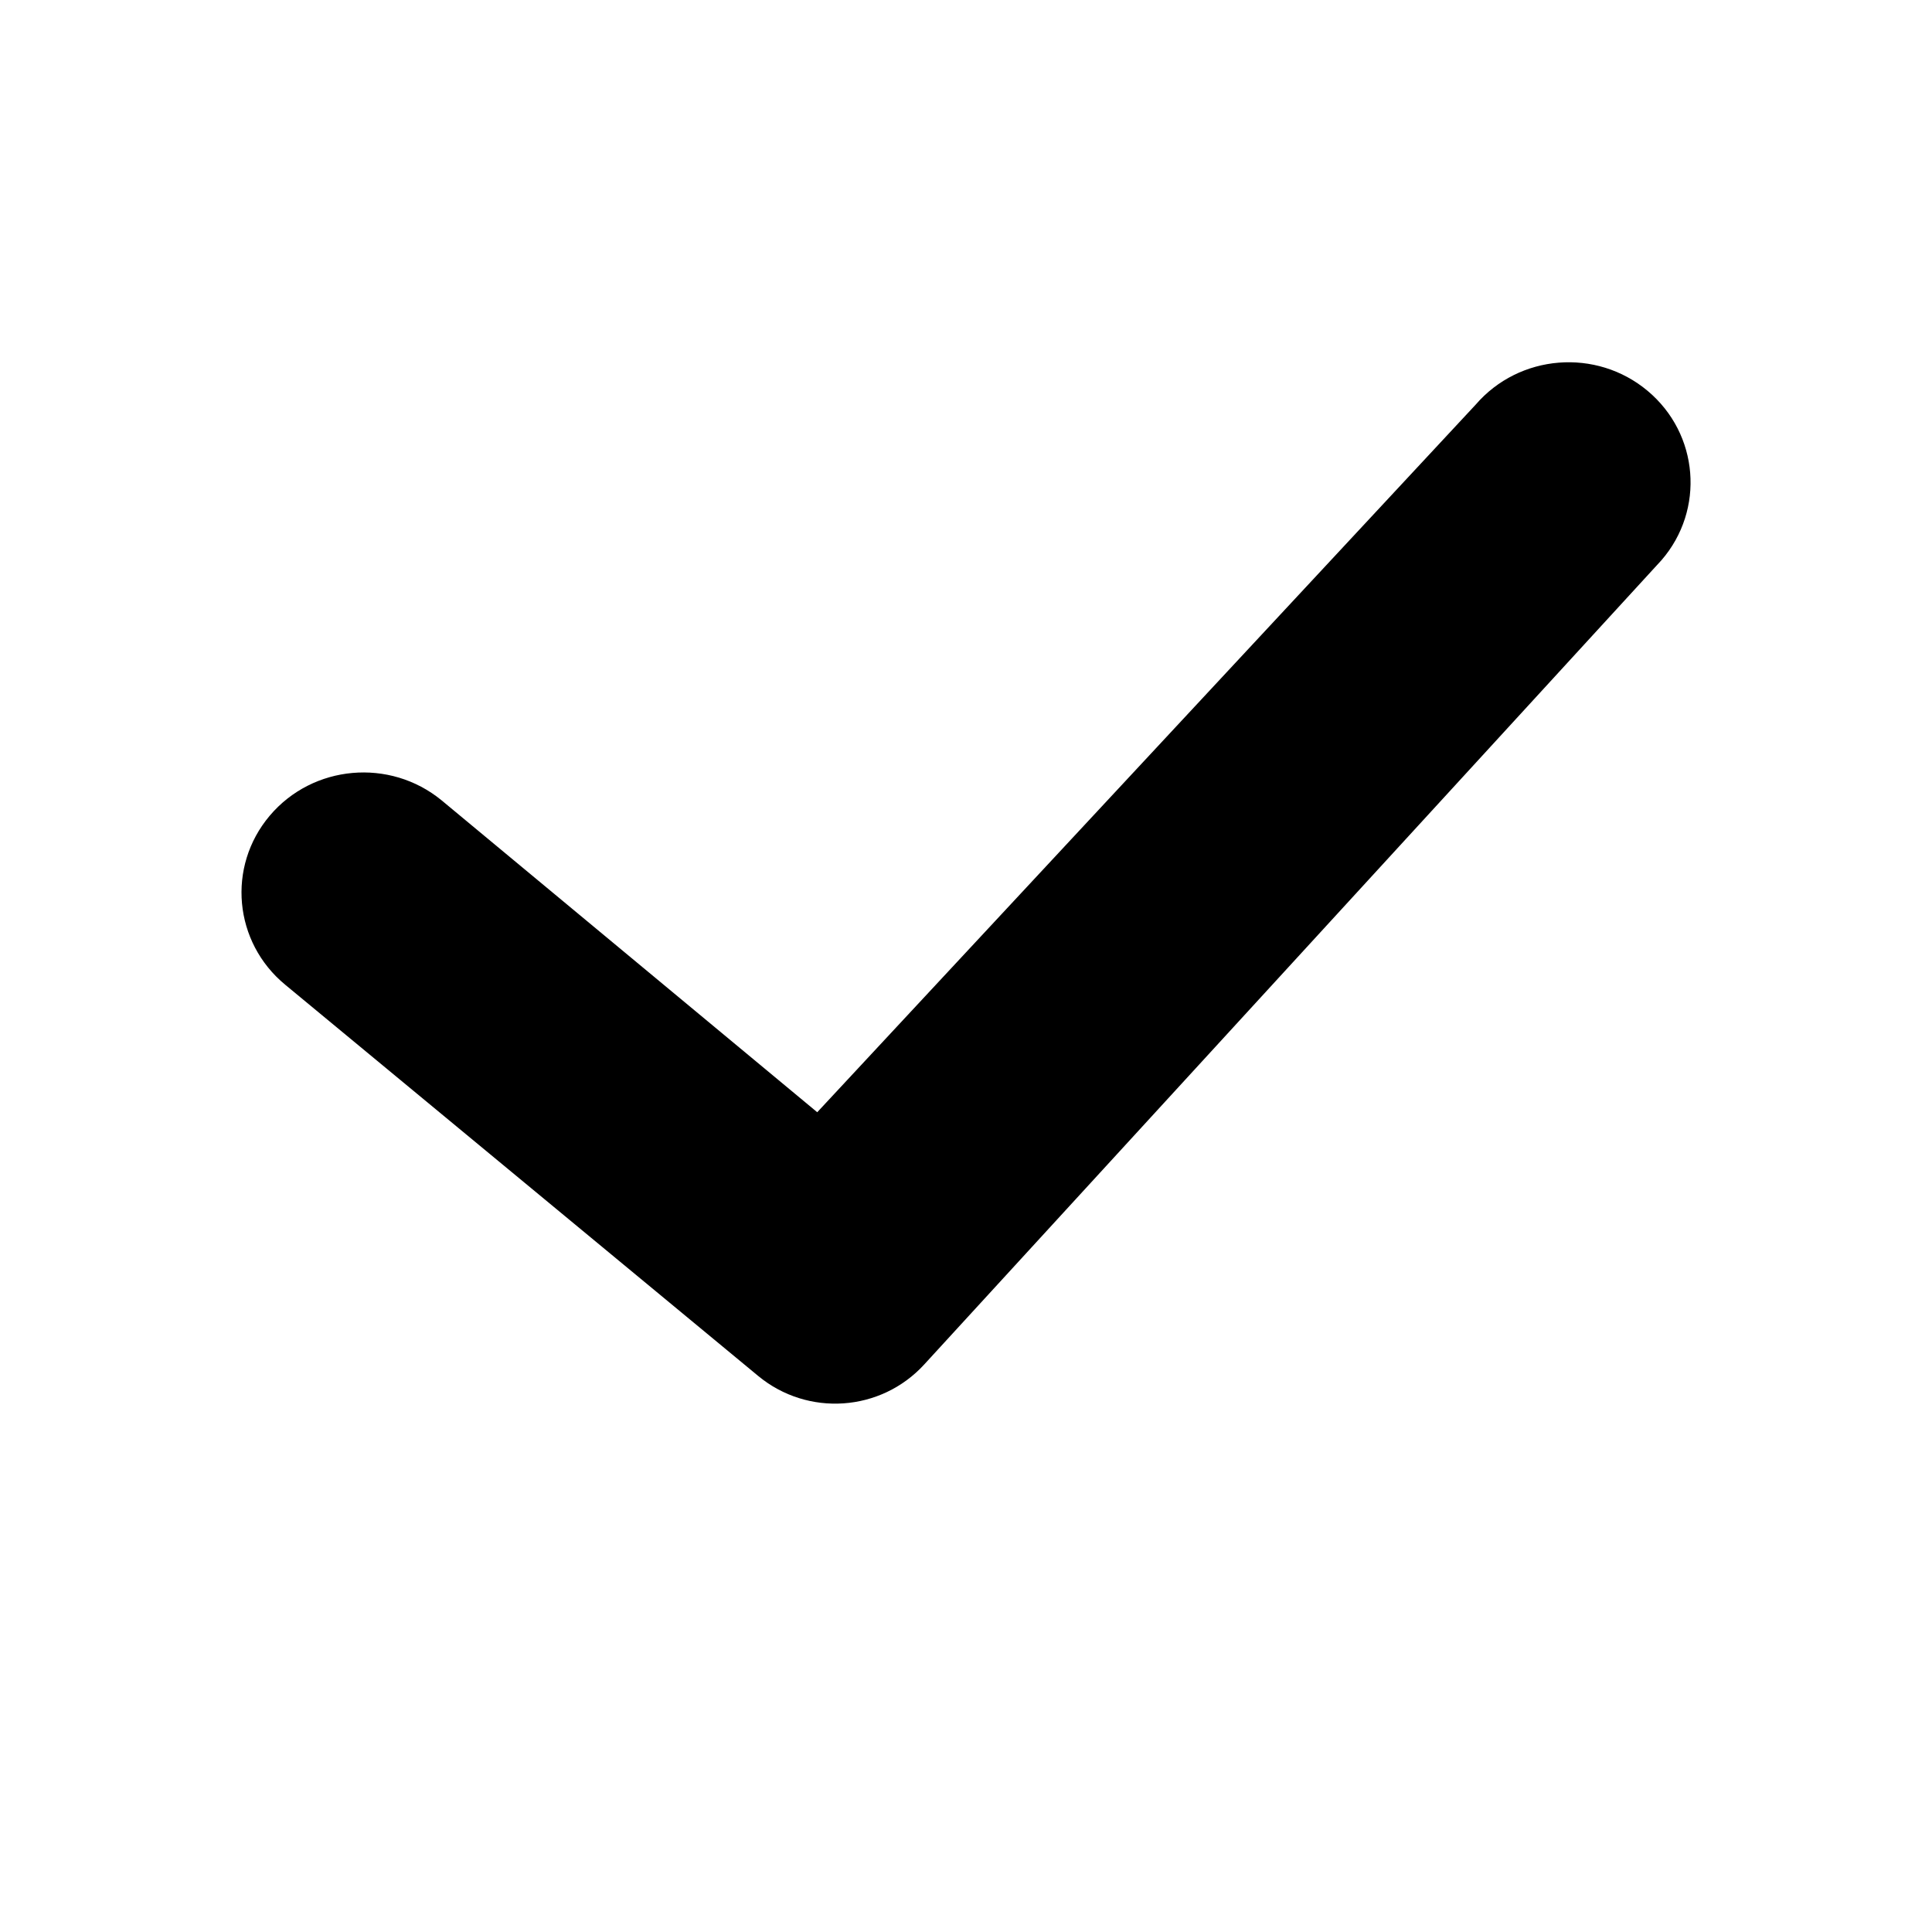
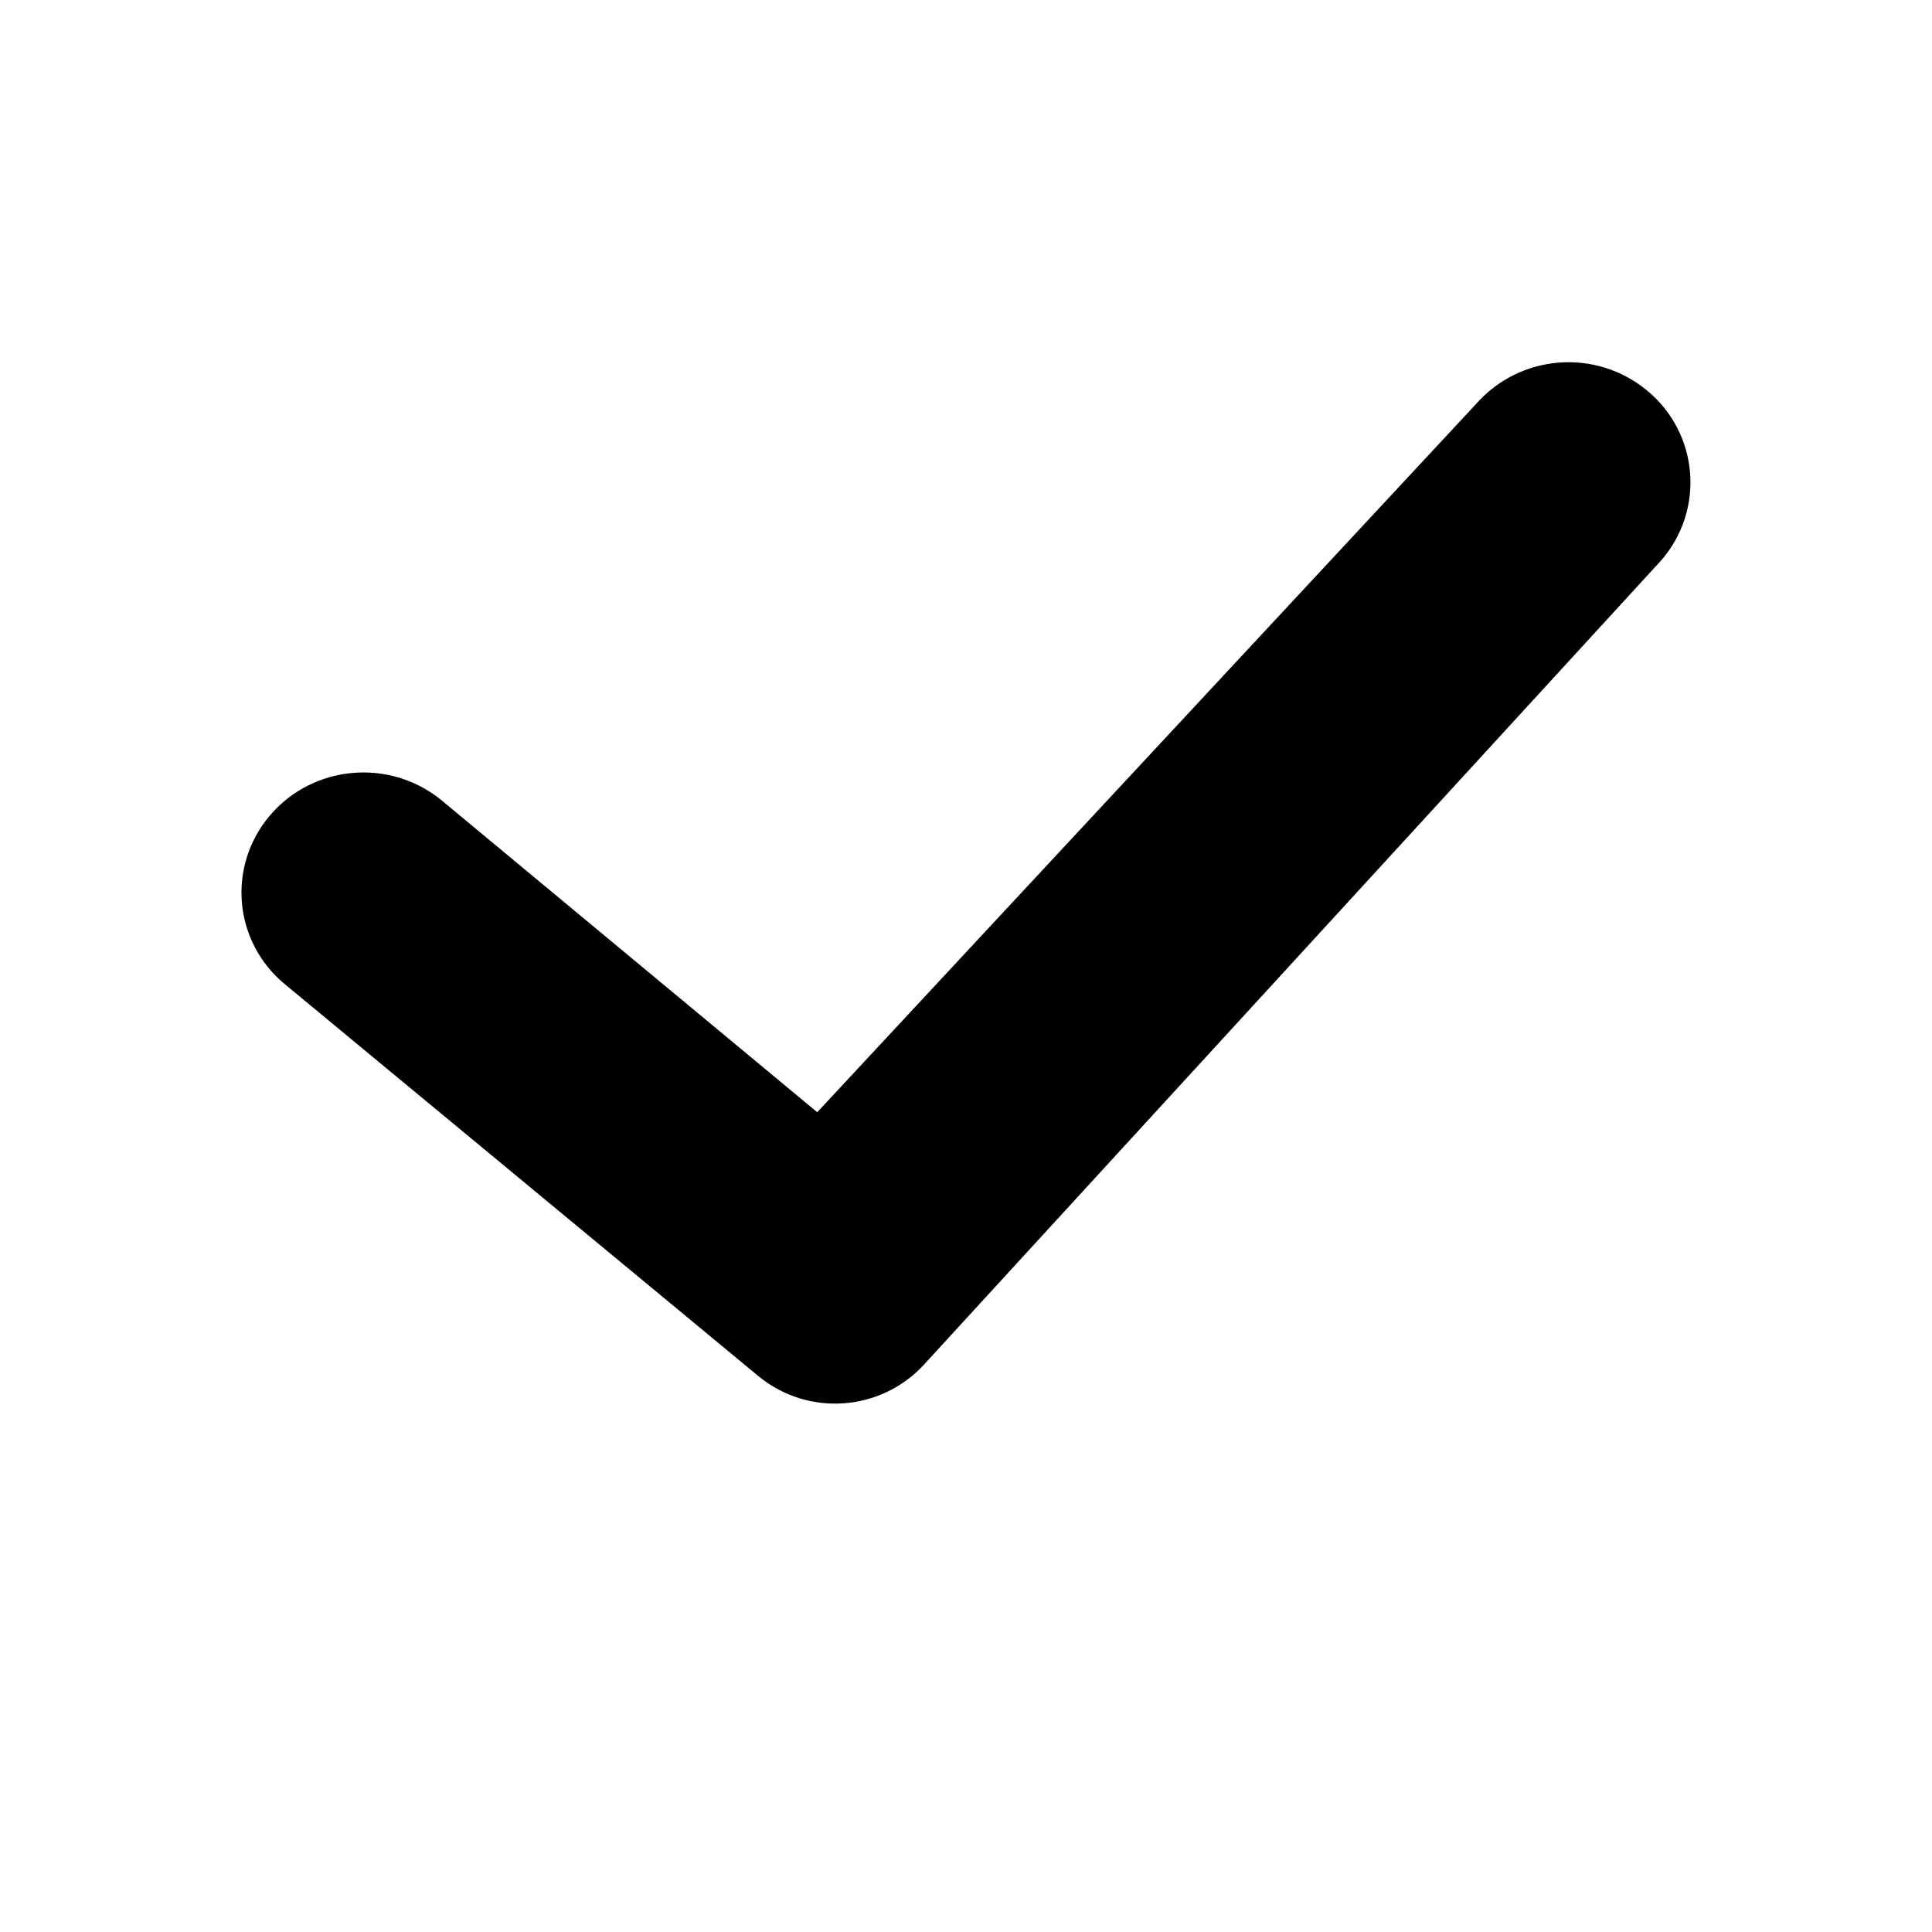
<svg xmlns="http://www.w3.org/2000/svg" id="i-tick" viewBox="0 0 16 16">
-   <path d="m6.768 9.211-3.111-2.583c-.429-.352-1.066-.295-1.423.127s-.299 1.049.129 1.401l3.916 3.239c.41.339 1.015.298 1.375-.095l6.106-6.661c.361-.418.31-1.046-.115-1.402-.425-.356-1.063-.305-1.424.114z" fill="currentColor" fill-rule="evenodd" />
+   <path d="M6.768 9.211 3.657 6.628c-.429-.352-1.066-.295-1.423.127s-.3 1.049.13 1.4l3.915 3.24a1 1 0 0 0 1.375-.096l6.105-6.66a.984.984 0 0 0-.115-1.402 1.021 1.021 0 0 0-1.424.113z" fill="currentColor" fill-rule="evenodd" />
</svg>
